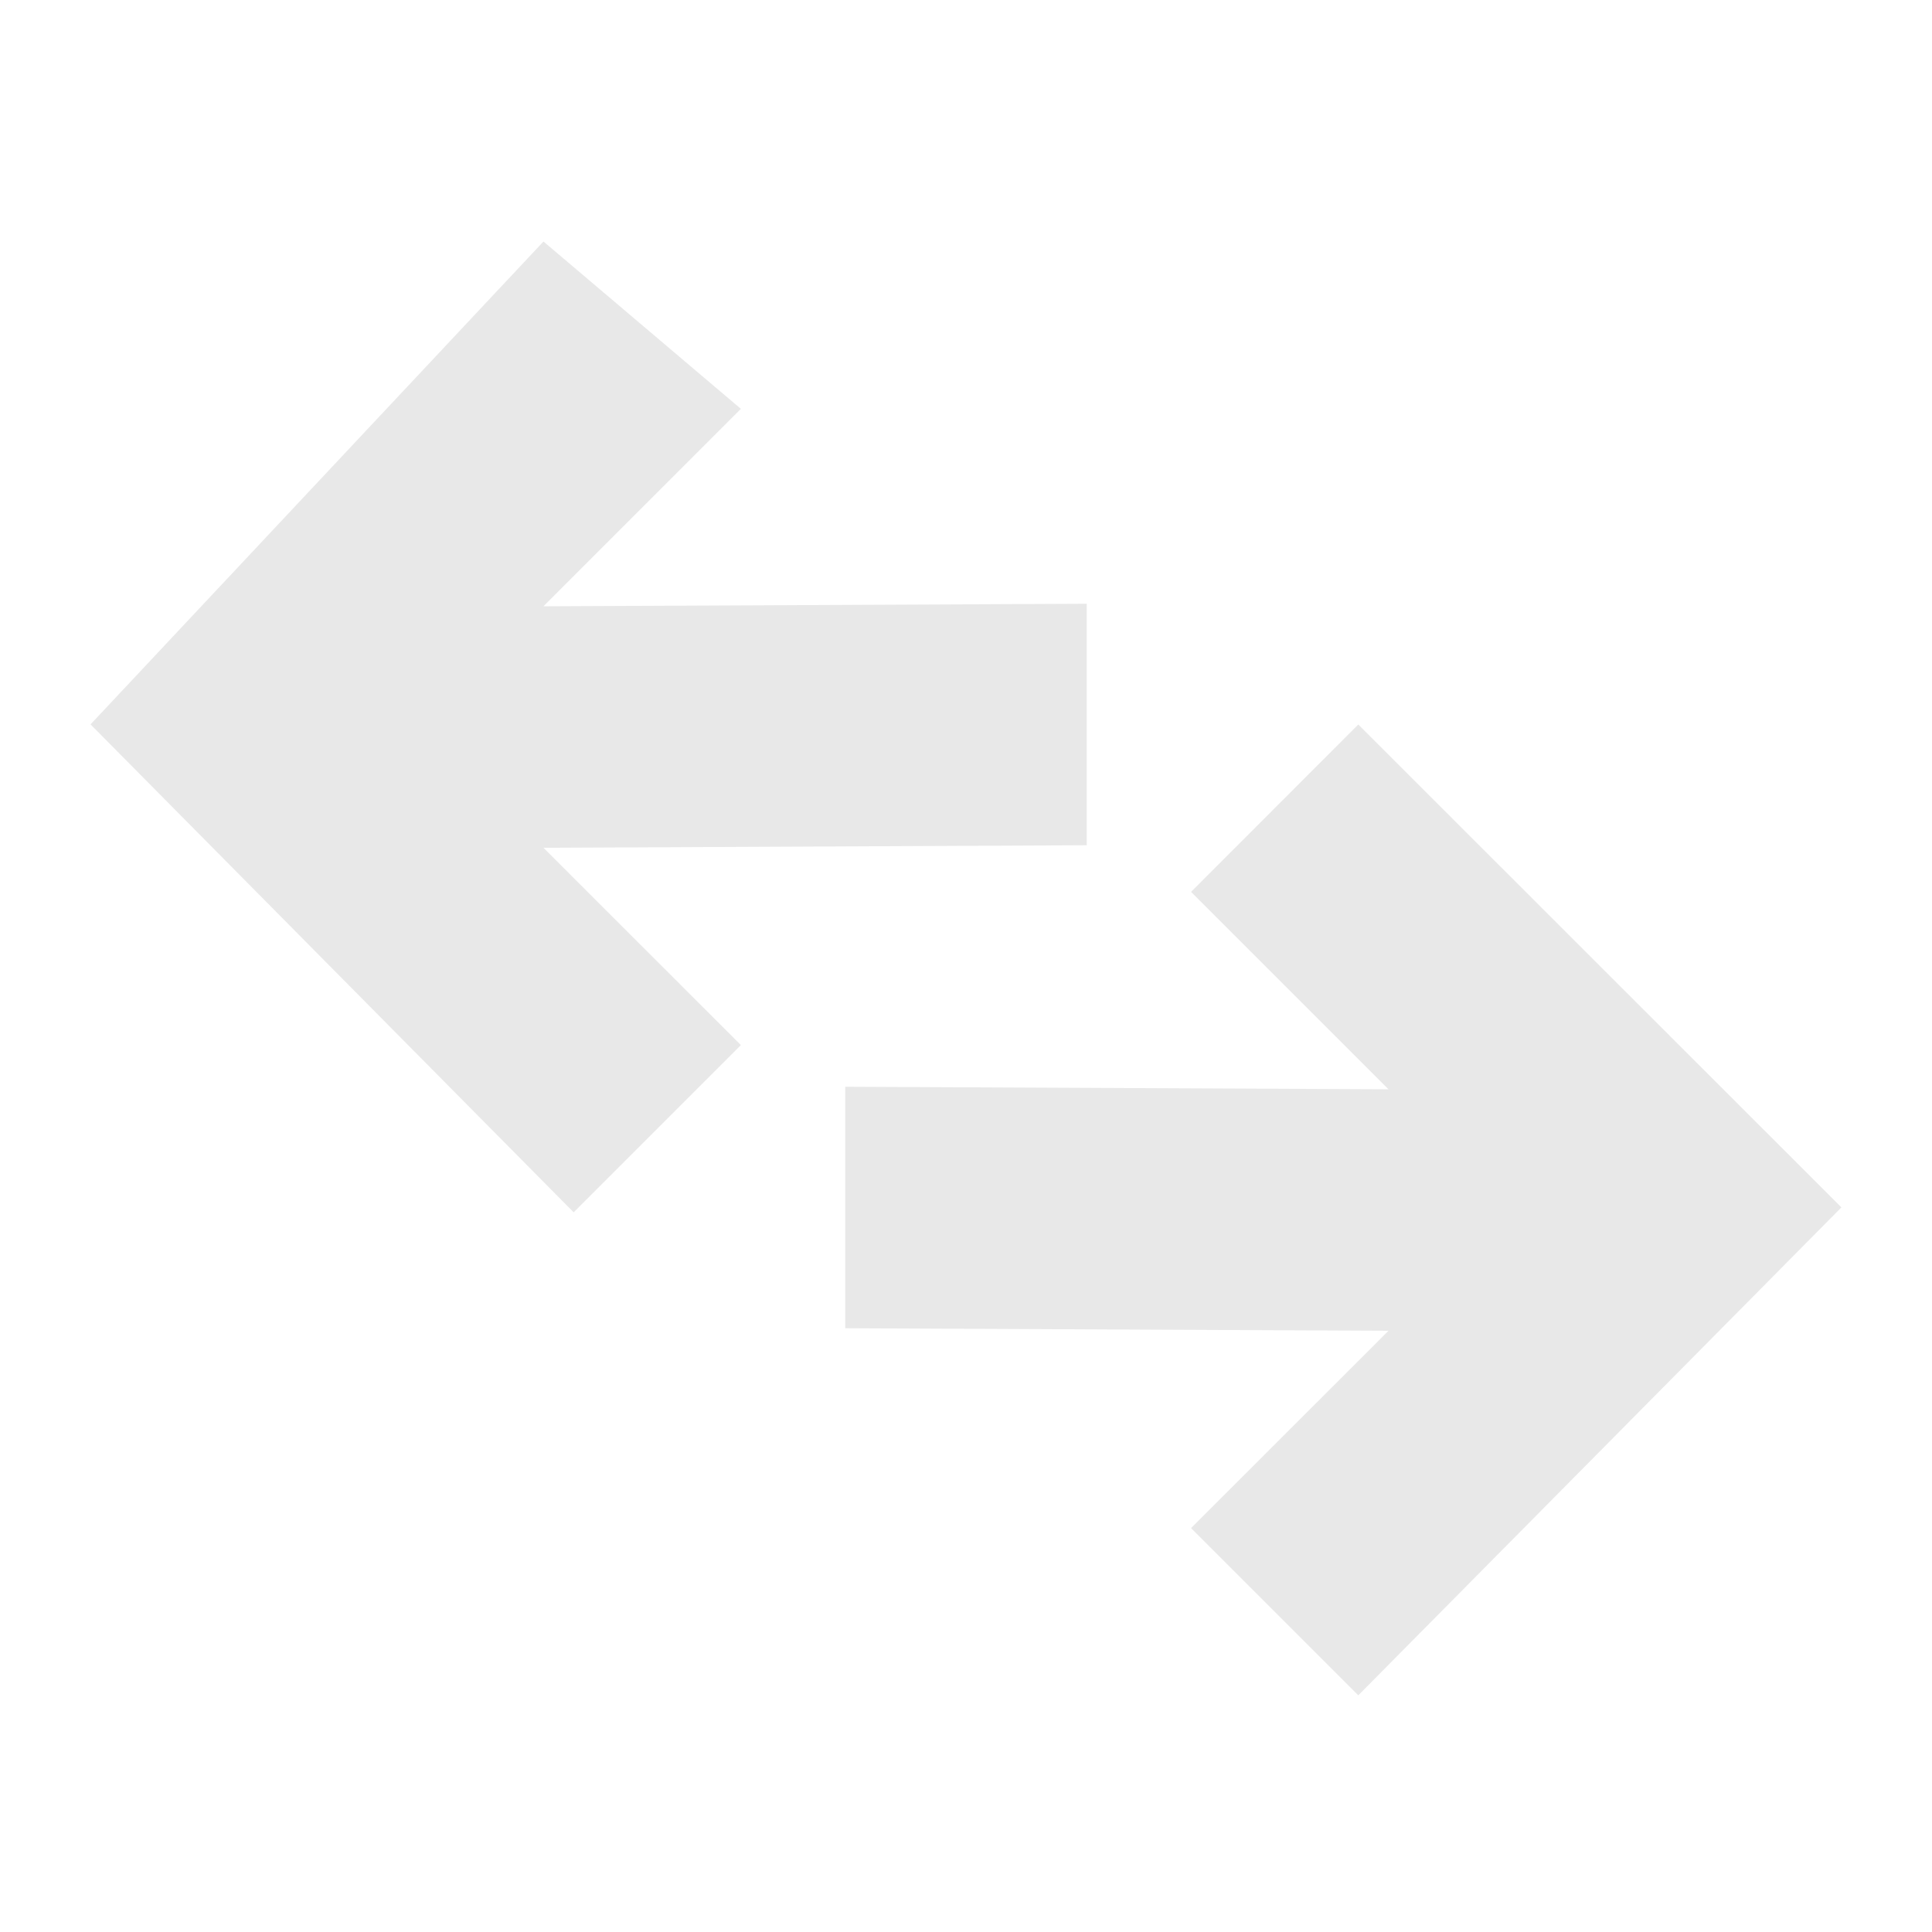
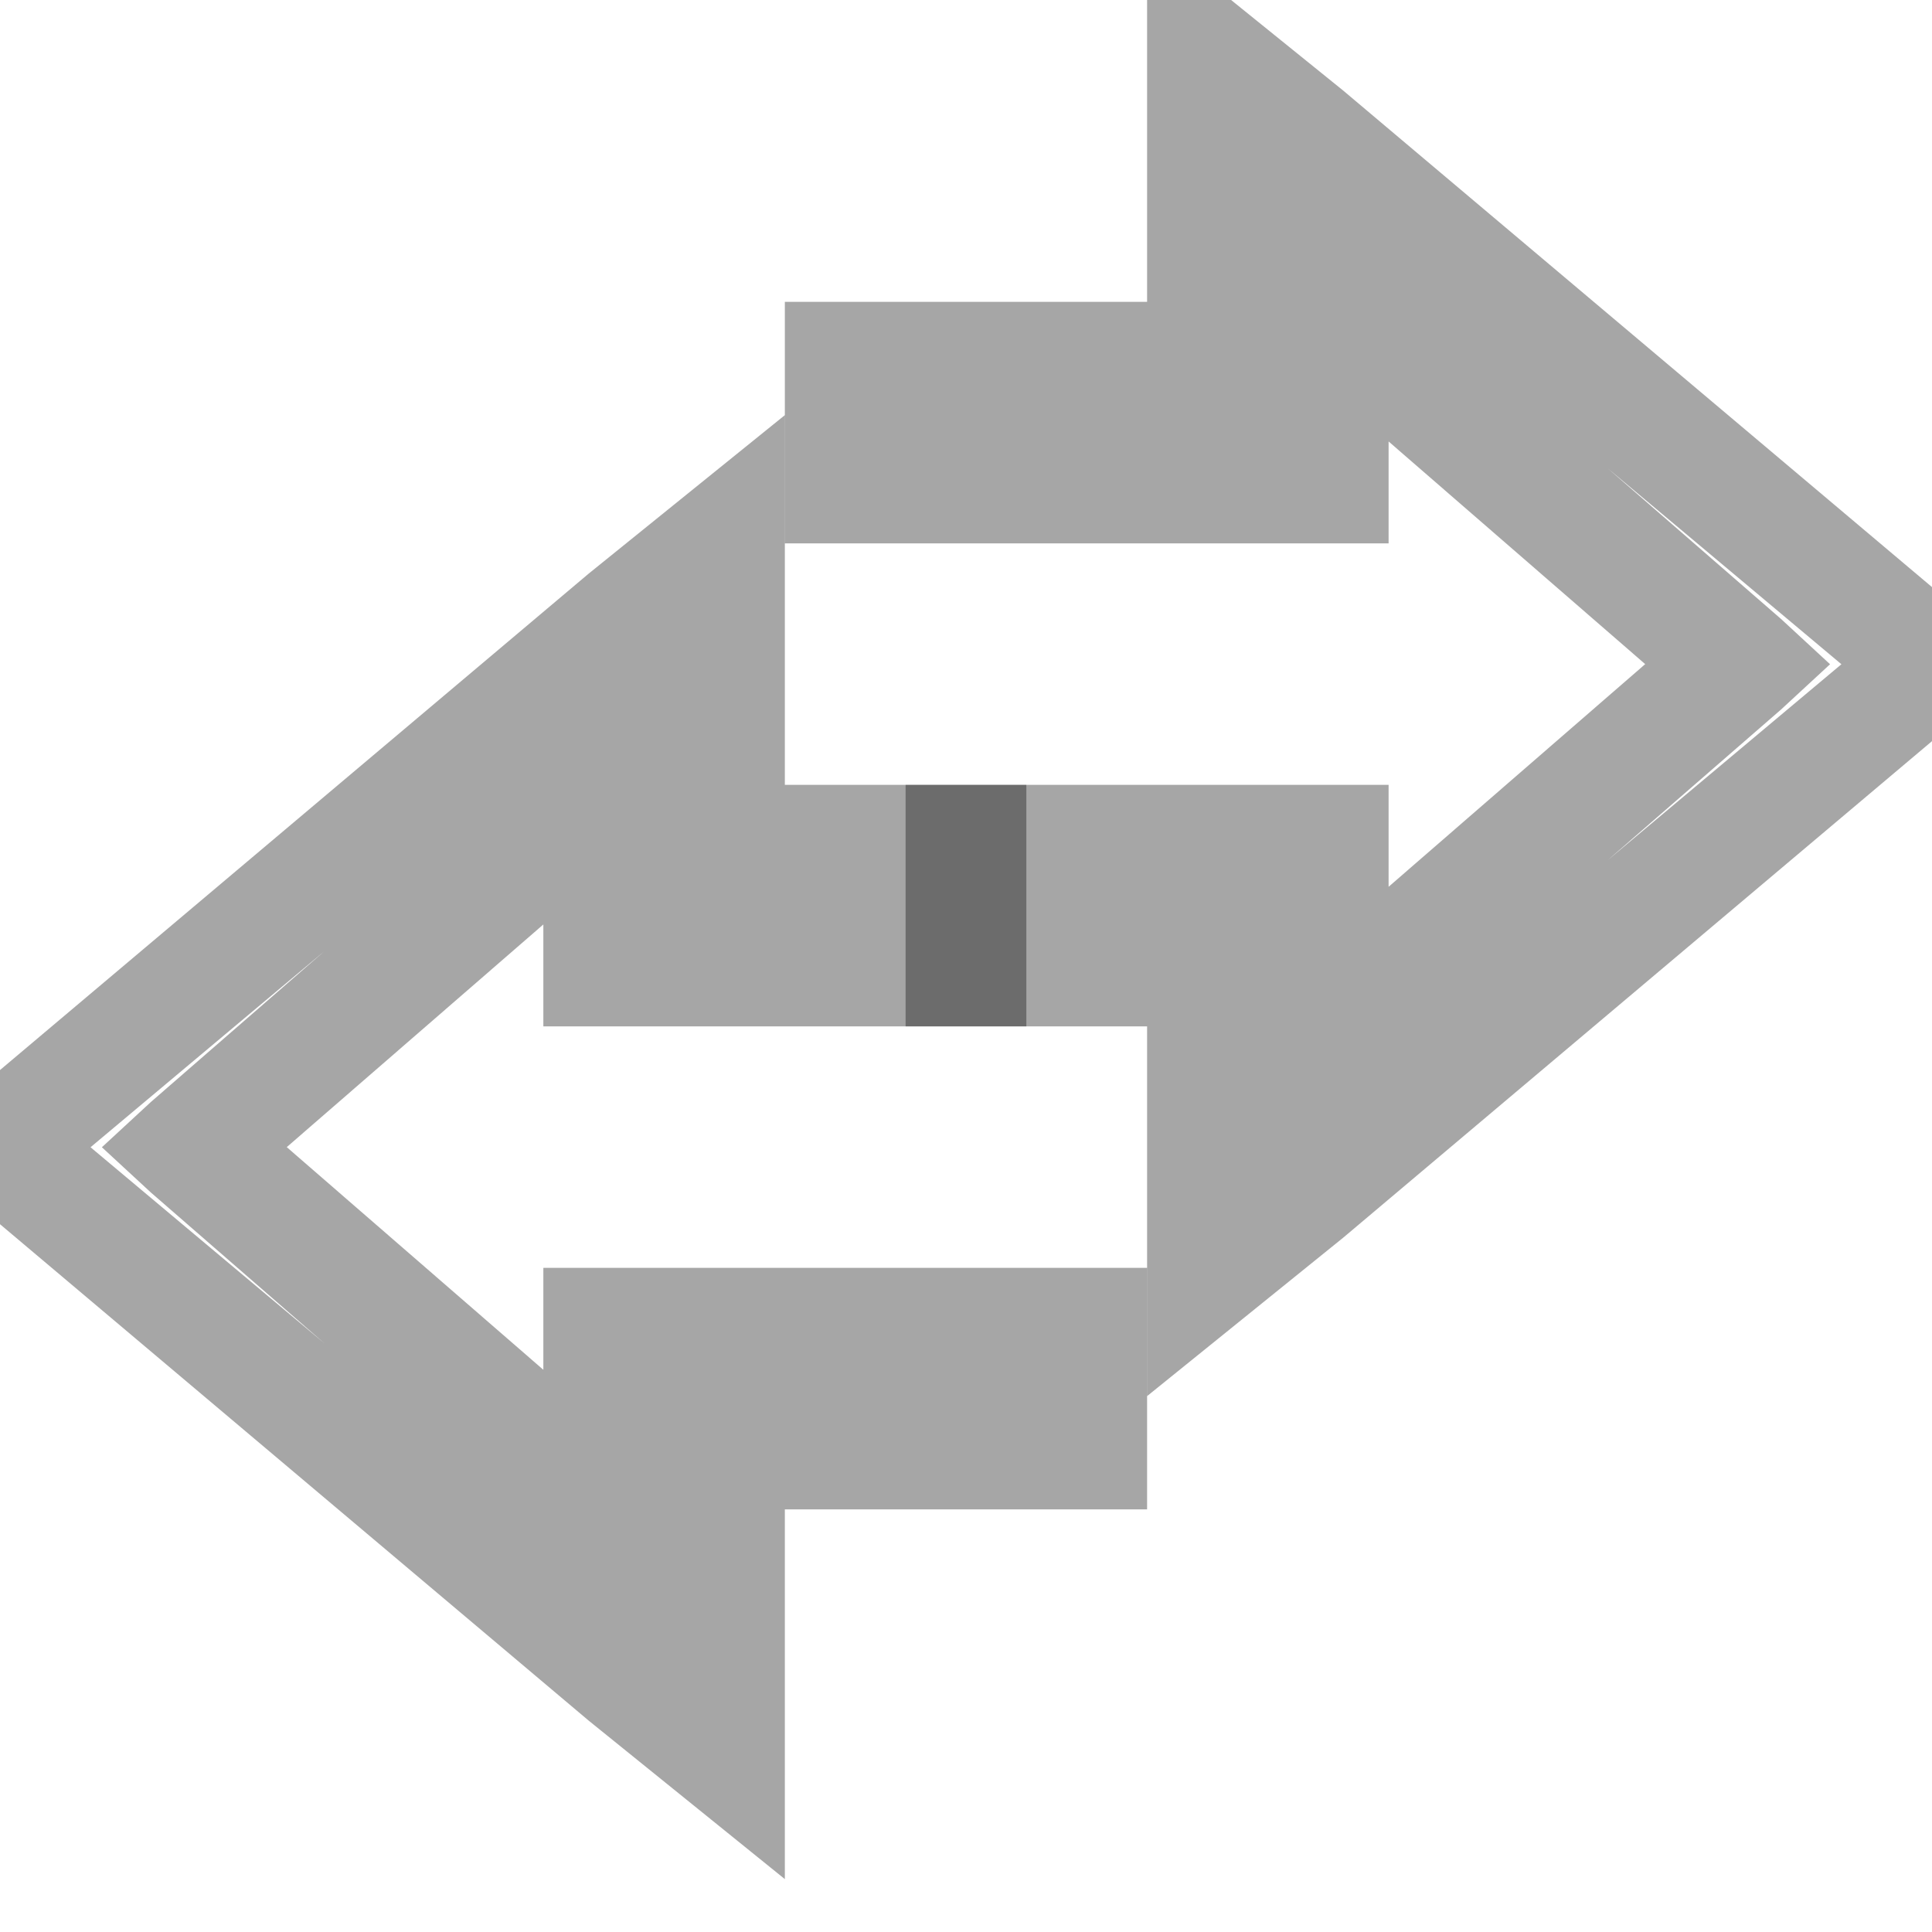
<svg xmlns="http://www.w3.org/2000/svg" xmlns:ns1="http://www.openswatchbook.org/uri/2009/osb" height="16" id="svg7384" style="enable-background:new" version="1.1" width="16">
  <defs id="defs7386">
    <linearGradient id="linearGradient5606" ns1:paint="solid">
      <stop id="stop5608" offset="0" style="stop-color:#000000;stop-opacity:1;" />
    </linearGradient>
    <filter color-interpolation-filters="sRGB" id="filter7554">
      <feBlend id="feBlend7556" in2="BackgroundImage" mode="darken" />
    </filter>
  </defs>
-   <g id="layer9" style="display:inline" transform="translate(-484.0002,384)" />
-   <g id="layer10" style="display:inline;filter:url(#filter7554)" transform="translate(-484.0002,384)" />
-   <g id="layer1" style="display:inline" transform="translate(-243,-233)" />
-   <g id="layer14" style="display:inline" transform="translate(-484.0002,384)" />
-   <g id="layer15" style="display:inline" transform="translate(-484.0002,384)" />
-   <g id="g71291" style="display:inline" transform="translate(-484.0002,384)" />
-   <g id="layer2" style="display:inline" transform="translate(-243,-83)" />
-   <g id="g6058" style="display:inline" transform="translate(-243,-83)" />
-   <g id="layer12" style="display:inline" transform="translate(-484.0002,384)">
-     <path d="m 488.501,-382 1.635,1.386 -1.635,1.635 4.499,-0.021 0,2 -4.499,0.021 1.635,1.634 -1.385,1.385 -4.001,-4.041 z" id="path6040" style="opacity:0.35;fill:#bebebe;fill-opacity:1;fill-rule:nonzero;stroke:none" />
-     <path d="m 495.249,-378 -1.385,1.386 1.635,1.635 -4.499,-0.021 0,2 4.499,0.021 -1.635,1.634 1.385,1.385 4.001,-4.041 z" id="path6042" style="opacity:0.35;fill:#bebebe;fill-opacity:1;fill-rule:nonzero;stroke:none" />
+   <g id="layer9" style="display:inline" transform="translate(-481.0002,383)">
+     <path d="m 490.5,-383.562 0,1.031 0,1.031 0,1 -2,0 -0.5,0 -0.5,0 0,0.5 0,1 0,0.5 0.5,0 0.5,0 3,0 0.5,0 0.5,0 0,-0.5 0,-0.344 2.125,1.844 -2.125,1.844 0,-0.344 0,-0.5 -0.5,0 -0.5,0 -2.5,0 -0.5,0 0,0.5 0,1 0,0.5 0.5,0 1.5,0 0,1 0,1.031 0,1.031 0.812,-0.656 0.812,-0.656 5.188,-4.375 0.469,-0.375 -0.469,-0.375 -5.188,-4.375 -0.812,-0.656 -0.812,-0.656 z m 3.812,4.438 1.938,1.625 -1.938,1.625 1.438,-1.25 0.406,-0.375 -0.406,-0.375 -1.438,-1.25 z" id="path5842" style="font-size:medium;font-style:normal;font-variant:normal;font-weight:normal;font-stretch:normal;text-indent:0;text-align:start;text-decoration:none;line-height:normal;letter-spacing:normal;word-spacing:normal;text-transform:none;direction:ltr;block-progression:tb;writing-mode:lr-tb;text-anchor:start;baseline-shift:baseline;opacity:0.35;color:#000000;fill-opacity:1;fill-rule:nonzero;stroke:none;stroke-width:1;marker:none;visibility:visible;display:inline;overflow:visible;enable-background:accumulate;font-family:Sans;-inkscape-font-specification:Sans" />
+     <path d="m 487.5,-379.562 -0.812,0.656 -0.812,0.656 -5.188,4.375 -0.469,0.375 0.469,0.375 5.188,4.375 0.812,0.656 0.812,0.656 0,-1.031 0,-1.031 0,-1 2,0 0.5,0 0.5,0 0,-0.5 0,-1 0,-0.5 -0.5,0 -0.5,0 -3,0 -0.5,0 -0.5,0 0,0.5 0,0.344 -2.125,-1.844 2.125,-1.844 0,0.344 0,0.5 0.5,0 0.5,0 2.5,0 0.5,0 0,-0.5 0,-1 0,-0.5 -0.5,0 -1.5,0 0,-1 0,-1.031 0,-1.031 z m -3.812,4.438 -1.438,1.25 -0.406,0.375 0.406,0.375 1.438,1.25 -1.938,-1.625 1.938,-1.625 z" id="path5844" style="font-size:medium;font-style:normal;font-variant:normal;font-weight:normal;font-stretch:normal;text-indent:0;text-align:start;text-decoration:none;line-height:normal;letter-spacing:normal;word-spacing:normal;text-transform:none;direction:ltr;block-progression:tb;writing-mode:lr-tb;text-anchor:start;baseline-shift:baseline;opacity:0.35;color:#000000;fill-opacity:1;fill-rule:nonzero;stroke:none;stroke-width:1;marker:none;visibility:visible;display:inline;overflow:visible;enable-background:accumulate;font-family:Sans;-inkscape-font-specification:Sans" />
  </g>
+   <g id="layer10" style="display:inline;filter:url(#filter7554)" transform="translate(-481.0002,383)" />
+   <g id="layer1" style="display:inline" transform="translate(-240,-234)" />
+   <g id="layer14" style="display:inline" transform="translate(-481.0002,383)" />
+   <g id="layer15" style="display:inline" transform="translate(-481.0002,383)" />
+   <g id="g71291" style="display:inline" transform="translate(-481.0002,383)" />
+   <g id="layer2" style="display:inline" transform="translate(-240,-84)" />
+   <g id="g6058" style="display:inline" transform="translate(-240,-84)" />
+   <g id="layer12" style="display:inline" transform="translate(-481.0002,383)" />
</svg>
